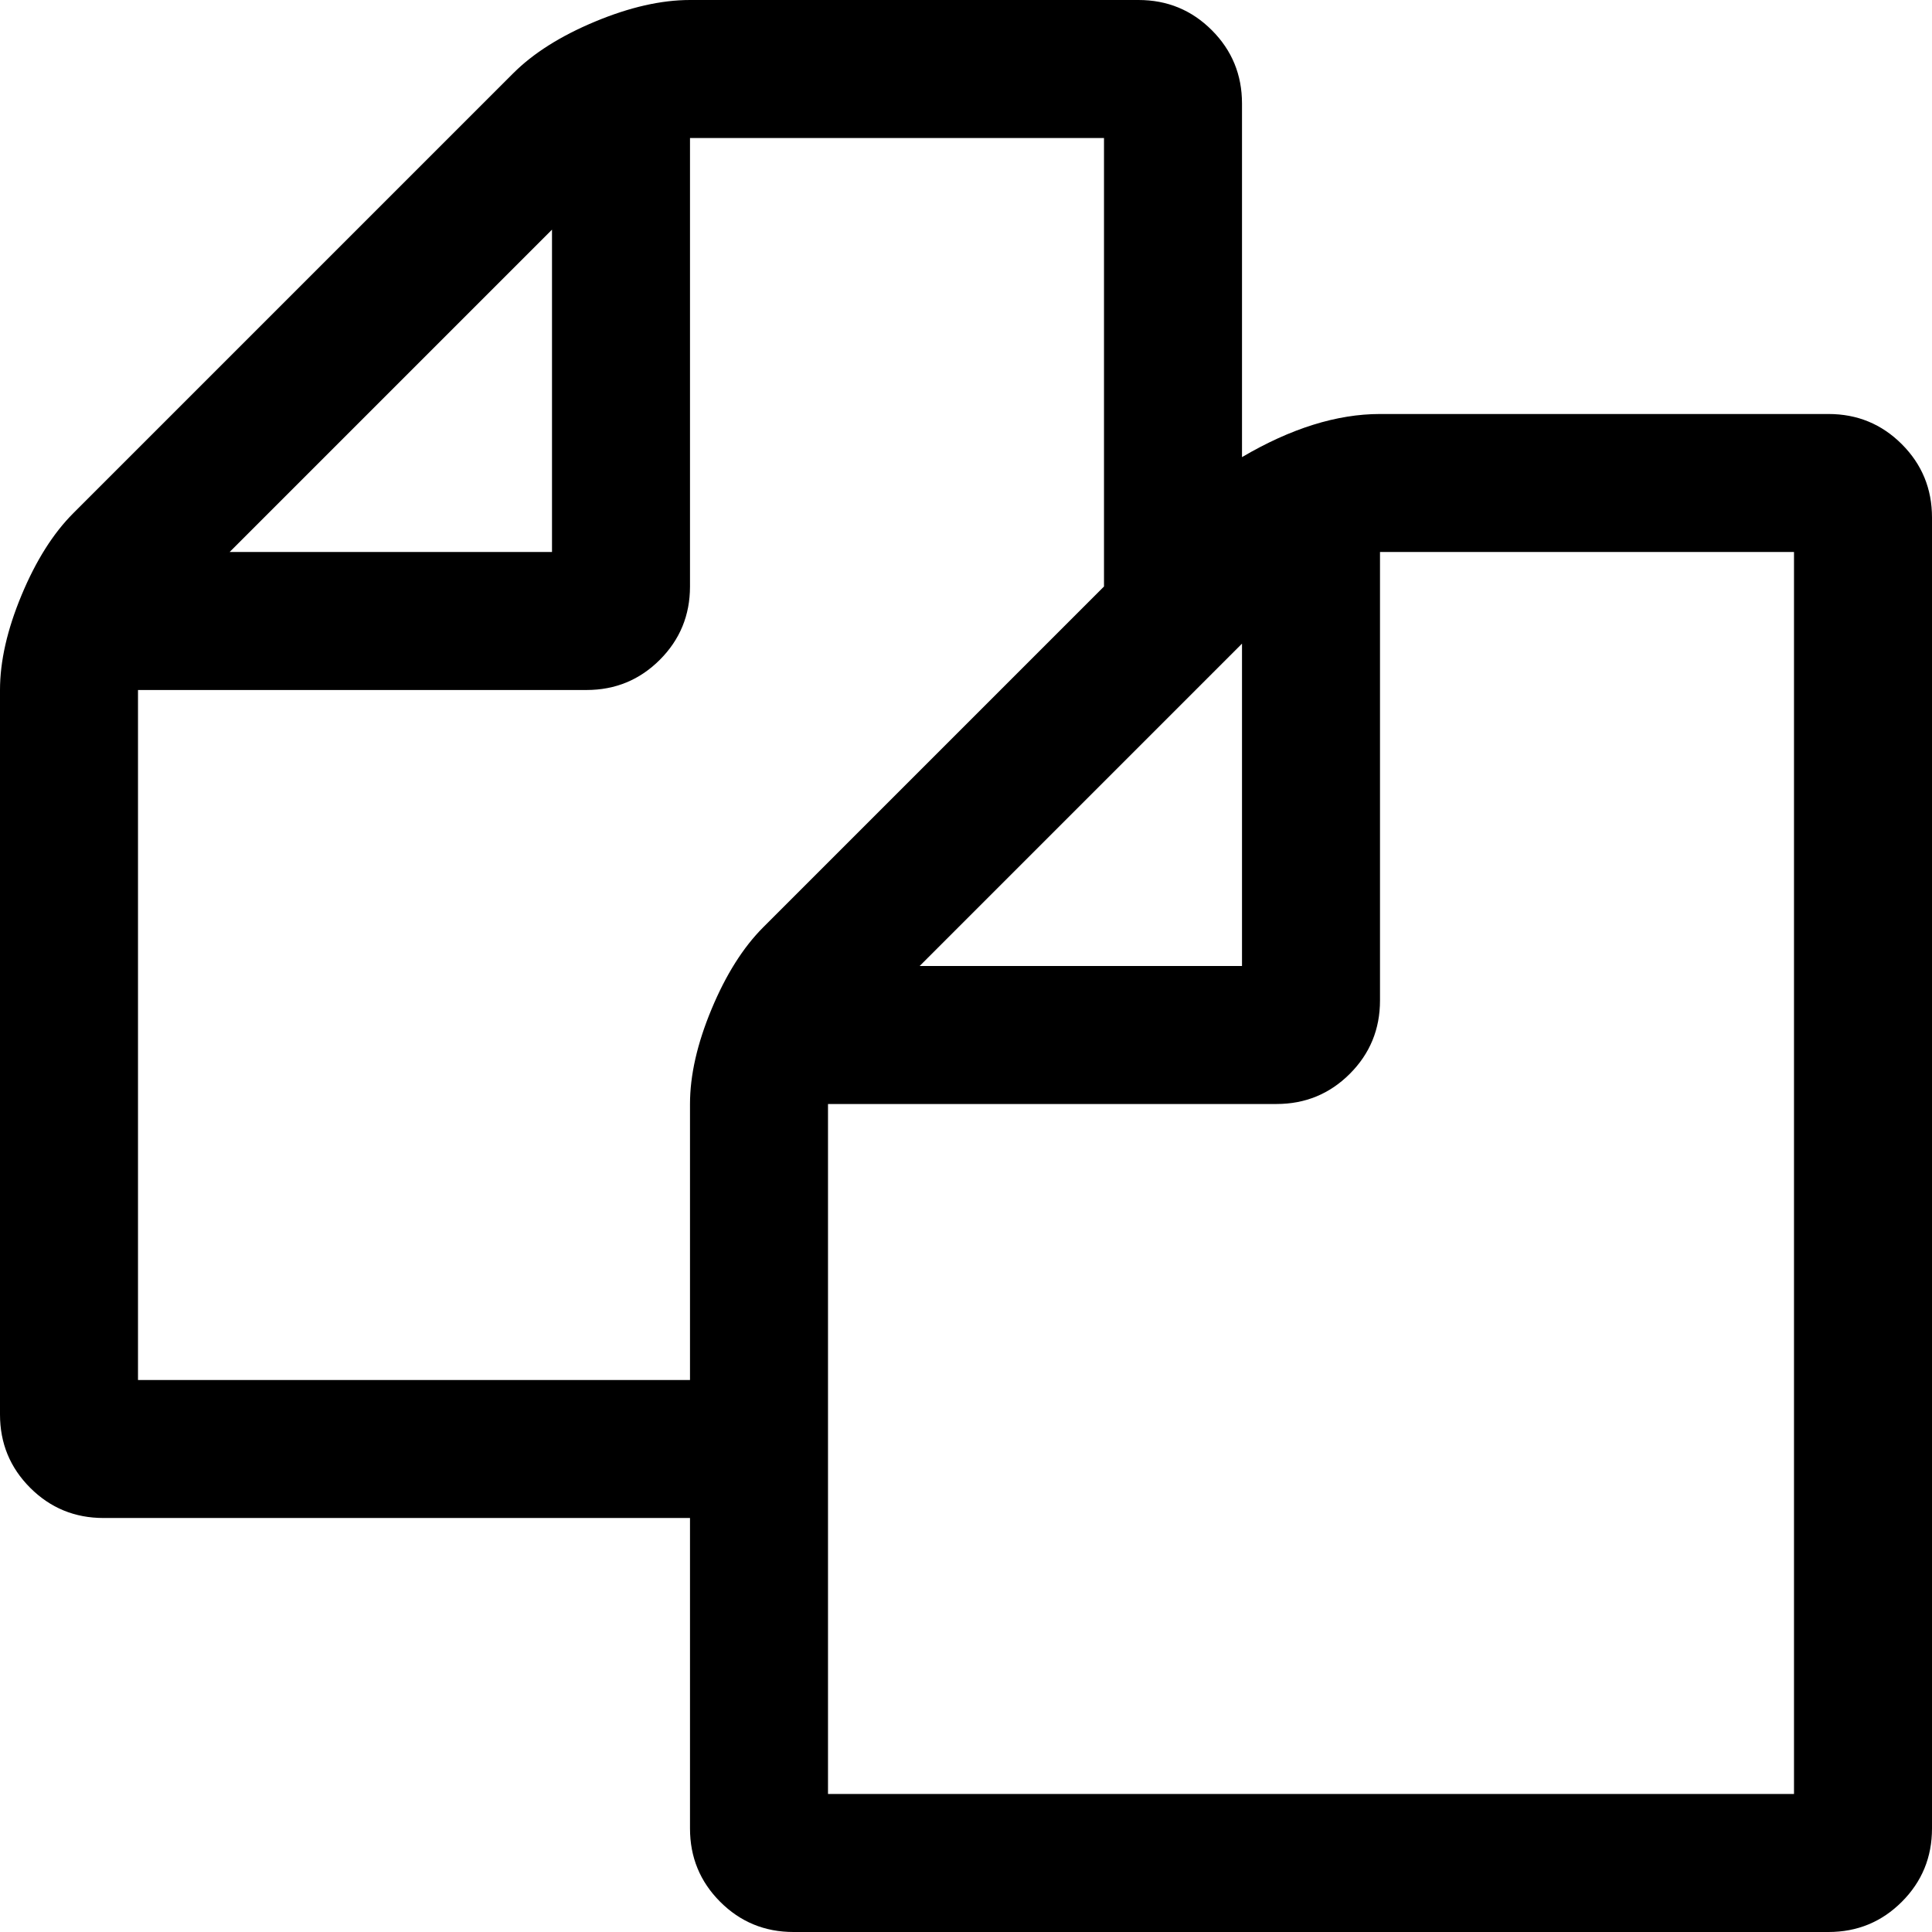
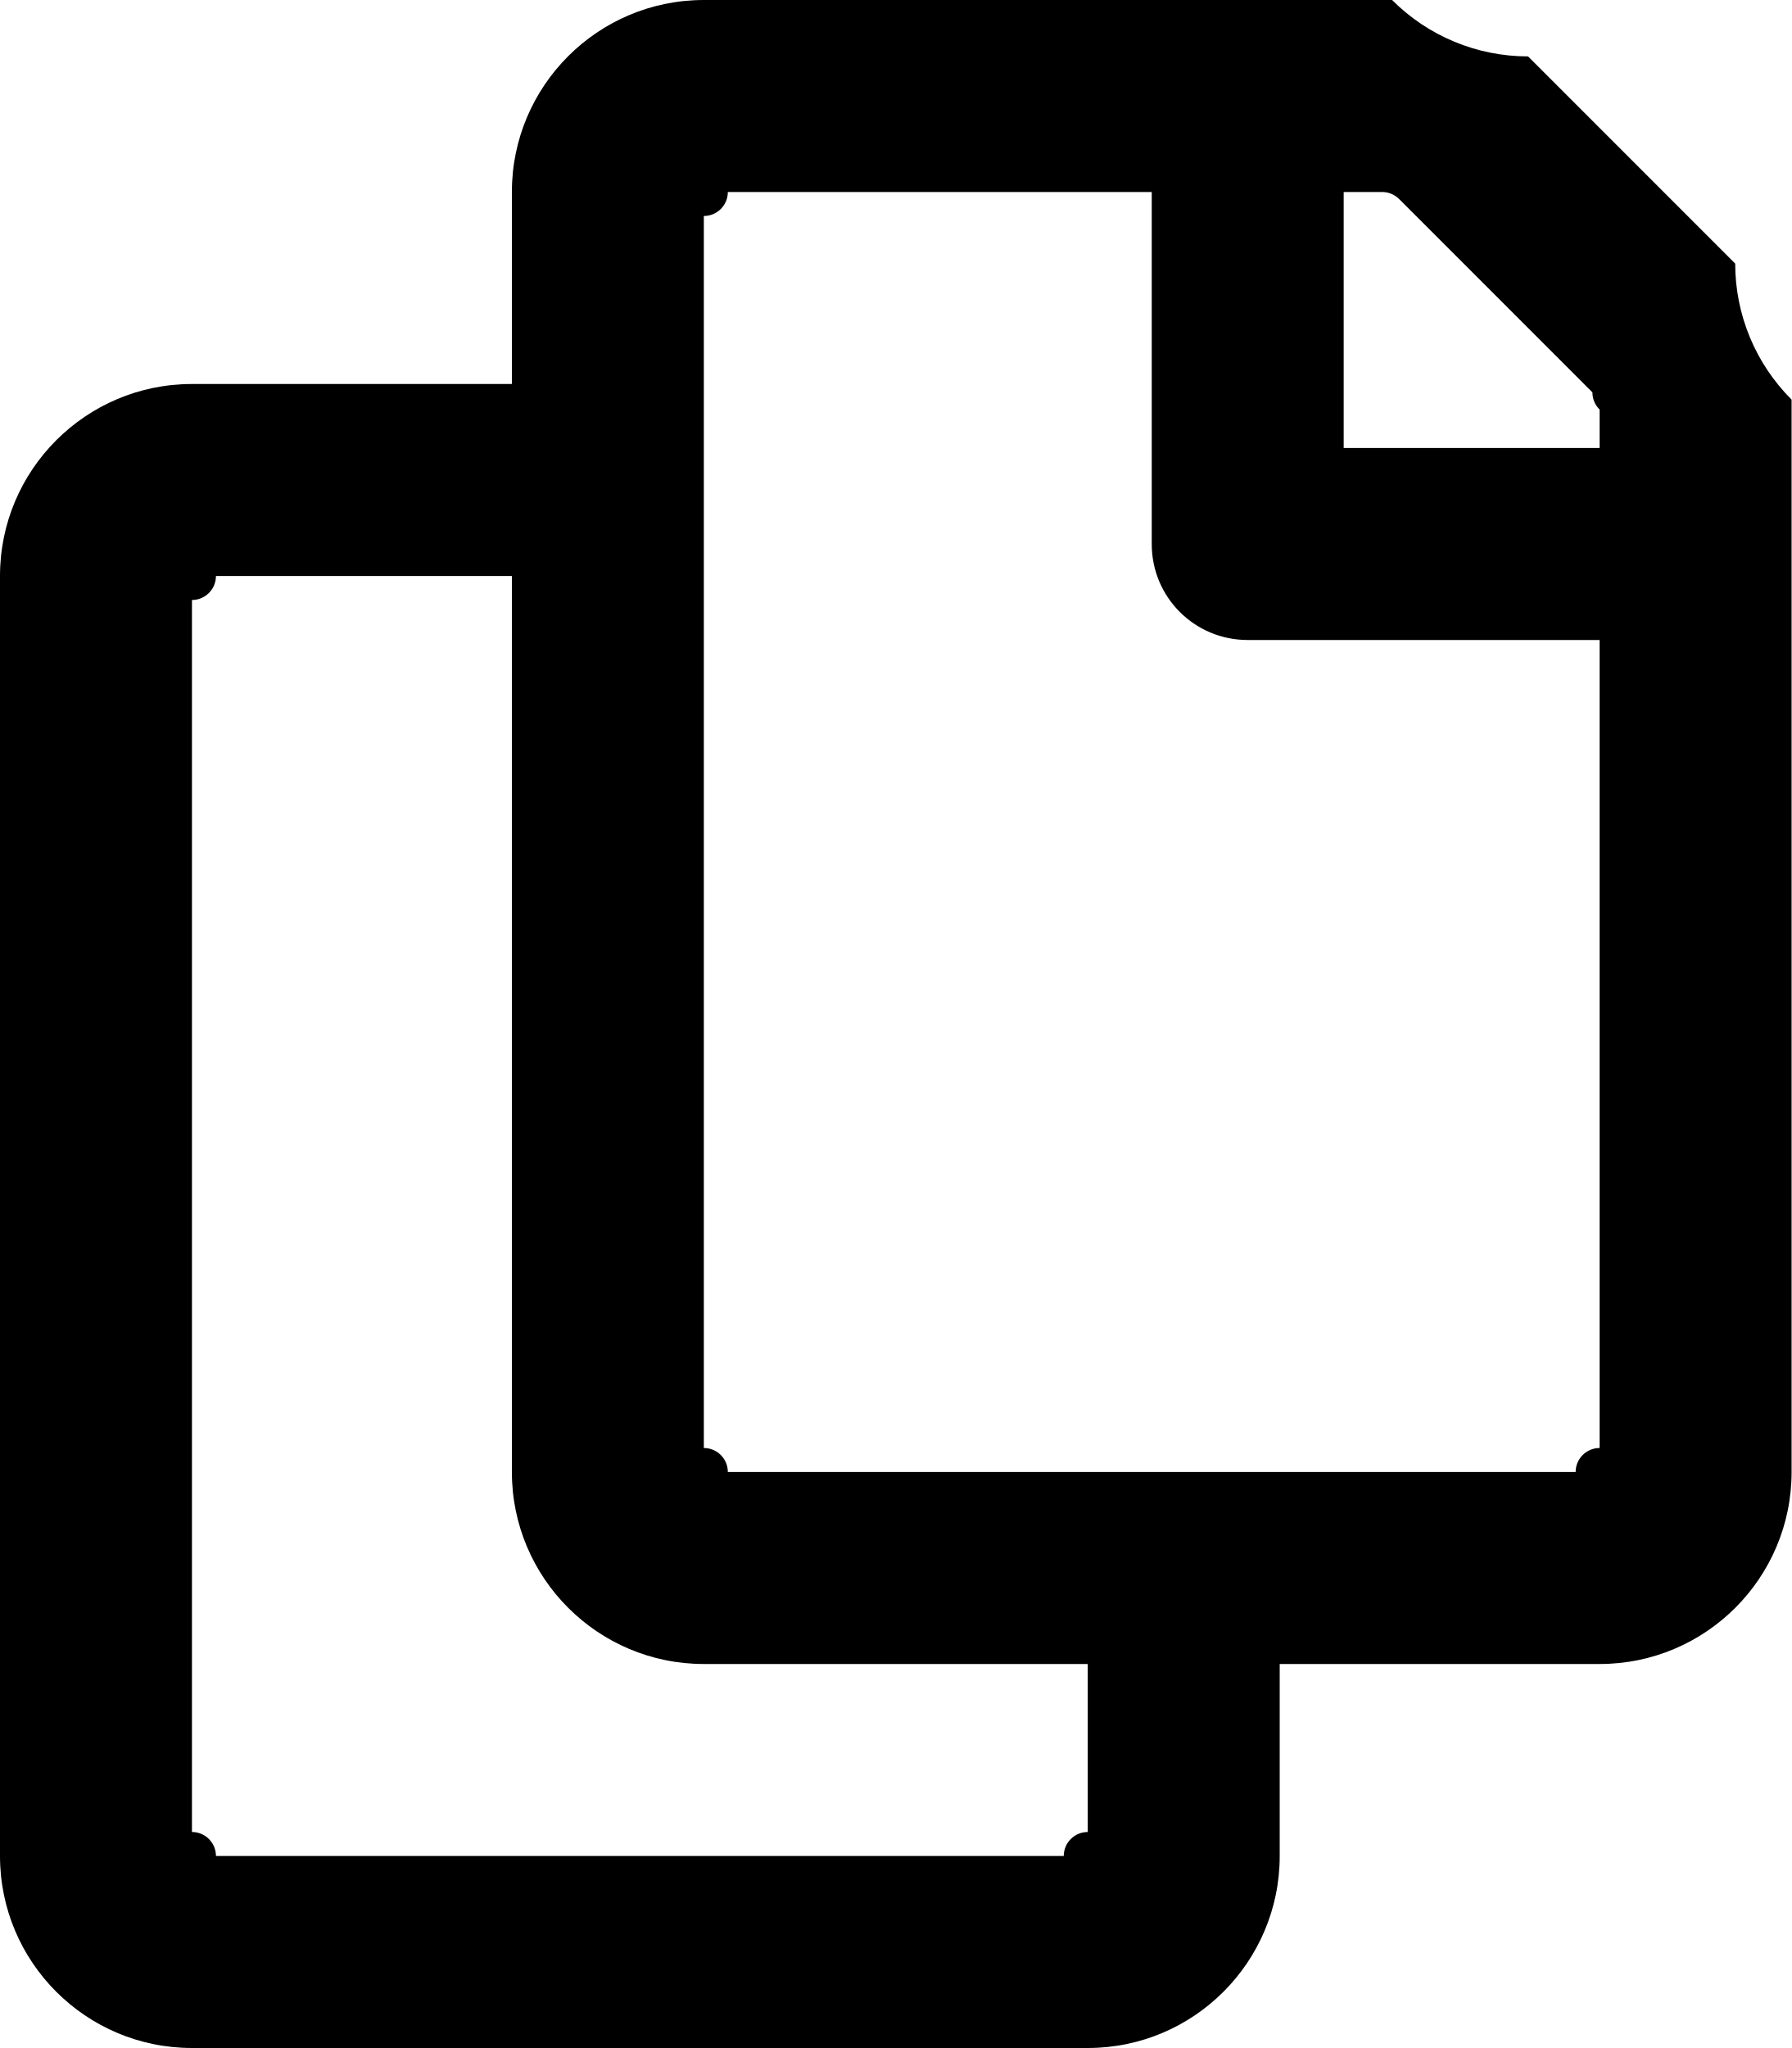
- <svg xmlns="http://www.w3.org/2000/svg" width="100%" height="100%" viewBox="0 0 1792 1792">
-   <path fill="#000" d="M1696 384q40 0 68 28t28 68v1216q0 40-28 68t-68 28h-960q-40 0-68-28t-28-68v-288h-544q-40 0-68-28t-28-68v-672q0-40 20-88t48-76l408-408q28-28 76-48t88-20h416q40 0 68 28t28 68v328q68-40 128-40h416zM1152 597l-299 299h299v-299zM512 213l-299 299h299v-299zM708 860l316-316v-416h-384v416q0 40-28 68t-68 28h-416v640h512v-256q0-40 20-88t48-76zM1664 1664v-1152h-384v416q0 40-28 68t-68 28h-416v640h896z" />
+ <svg xmlns="http://www.w3.org/2000/svg" width="100%" height="100%" viewBox="0 0 448 512">
+   <path fill="currentColor" d="M433.9 65.9L382.1 14.1A48-48 0 0 1 348.1 0H176C149.5 0 128 21.5 128 48V96H48C21.5 96 0 117.5 0 144V464C0 490.5 21.5 512 48 512H272C298.5 512 320 490.5 320 464V416H400C426.5 416 448 394.5 448 368V99.9A48-48 0 0 1 433.9 65.9zM266 464H54A6-6 0 0 0 48 458V150A6-6 0 0 0 54 144H128V368C128 394.5 149.5 416 176 416H272V458A6-6 0 0 0 266 464zM394 368H182A6-6 0 0 0 176 362V54A6-6 0 0 0 182 48H288V136C288 149.3 298.7 160 312 160H400V362A6-6 0 0 0 394 368zM400 112H336V48H345.6C347.2 48 348.7 48.6 349.9 49.8L398.2 98.1A6-6 0 0 0 400 102.4V112z" />
</svg>
